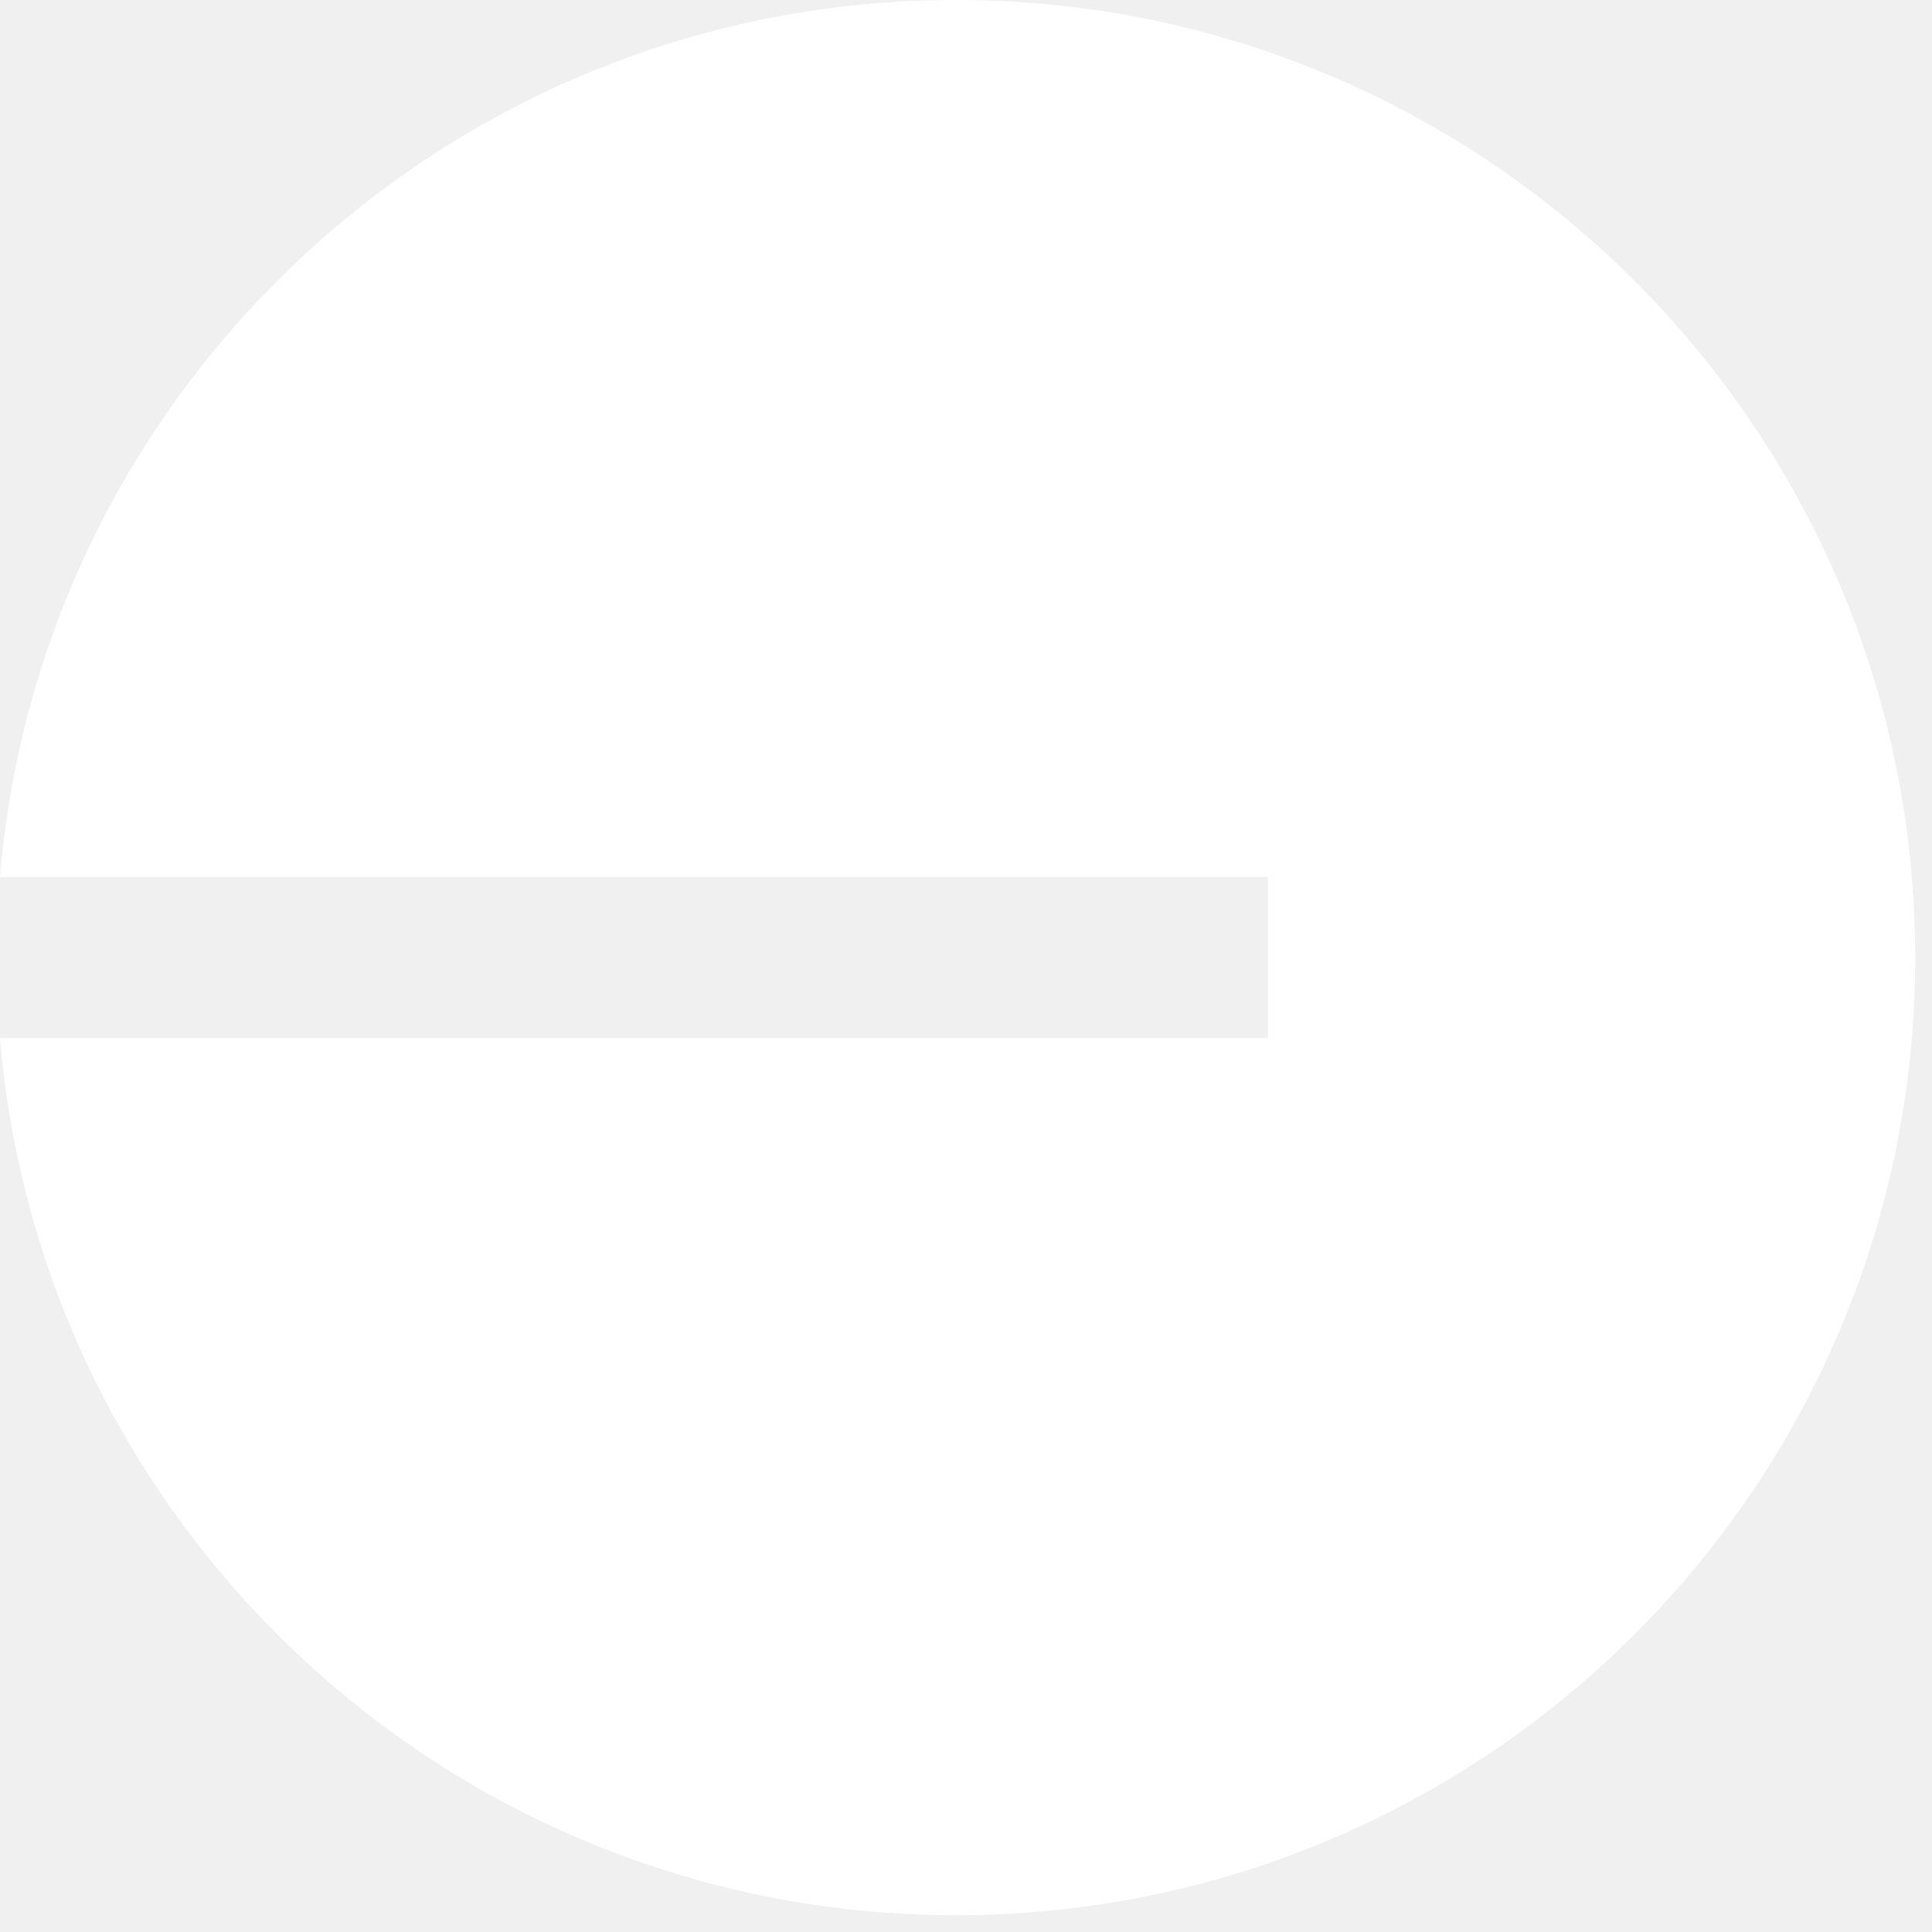
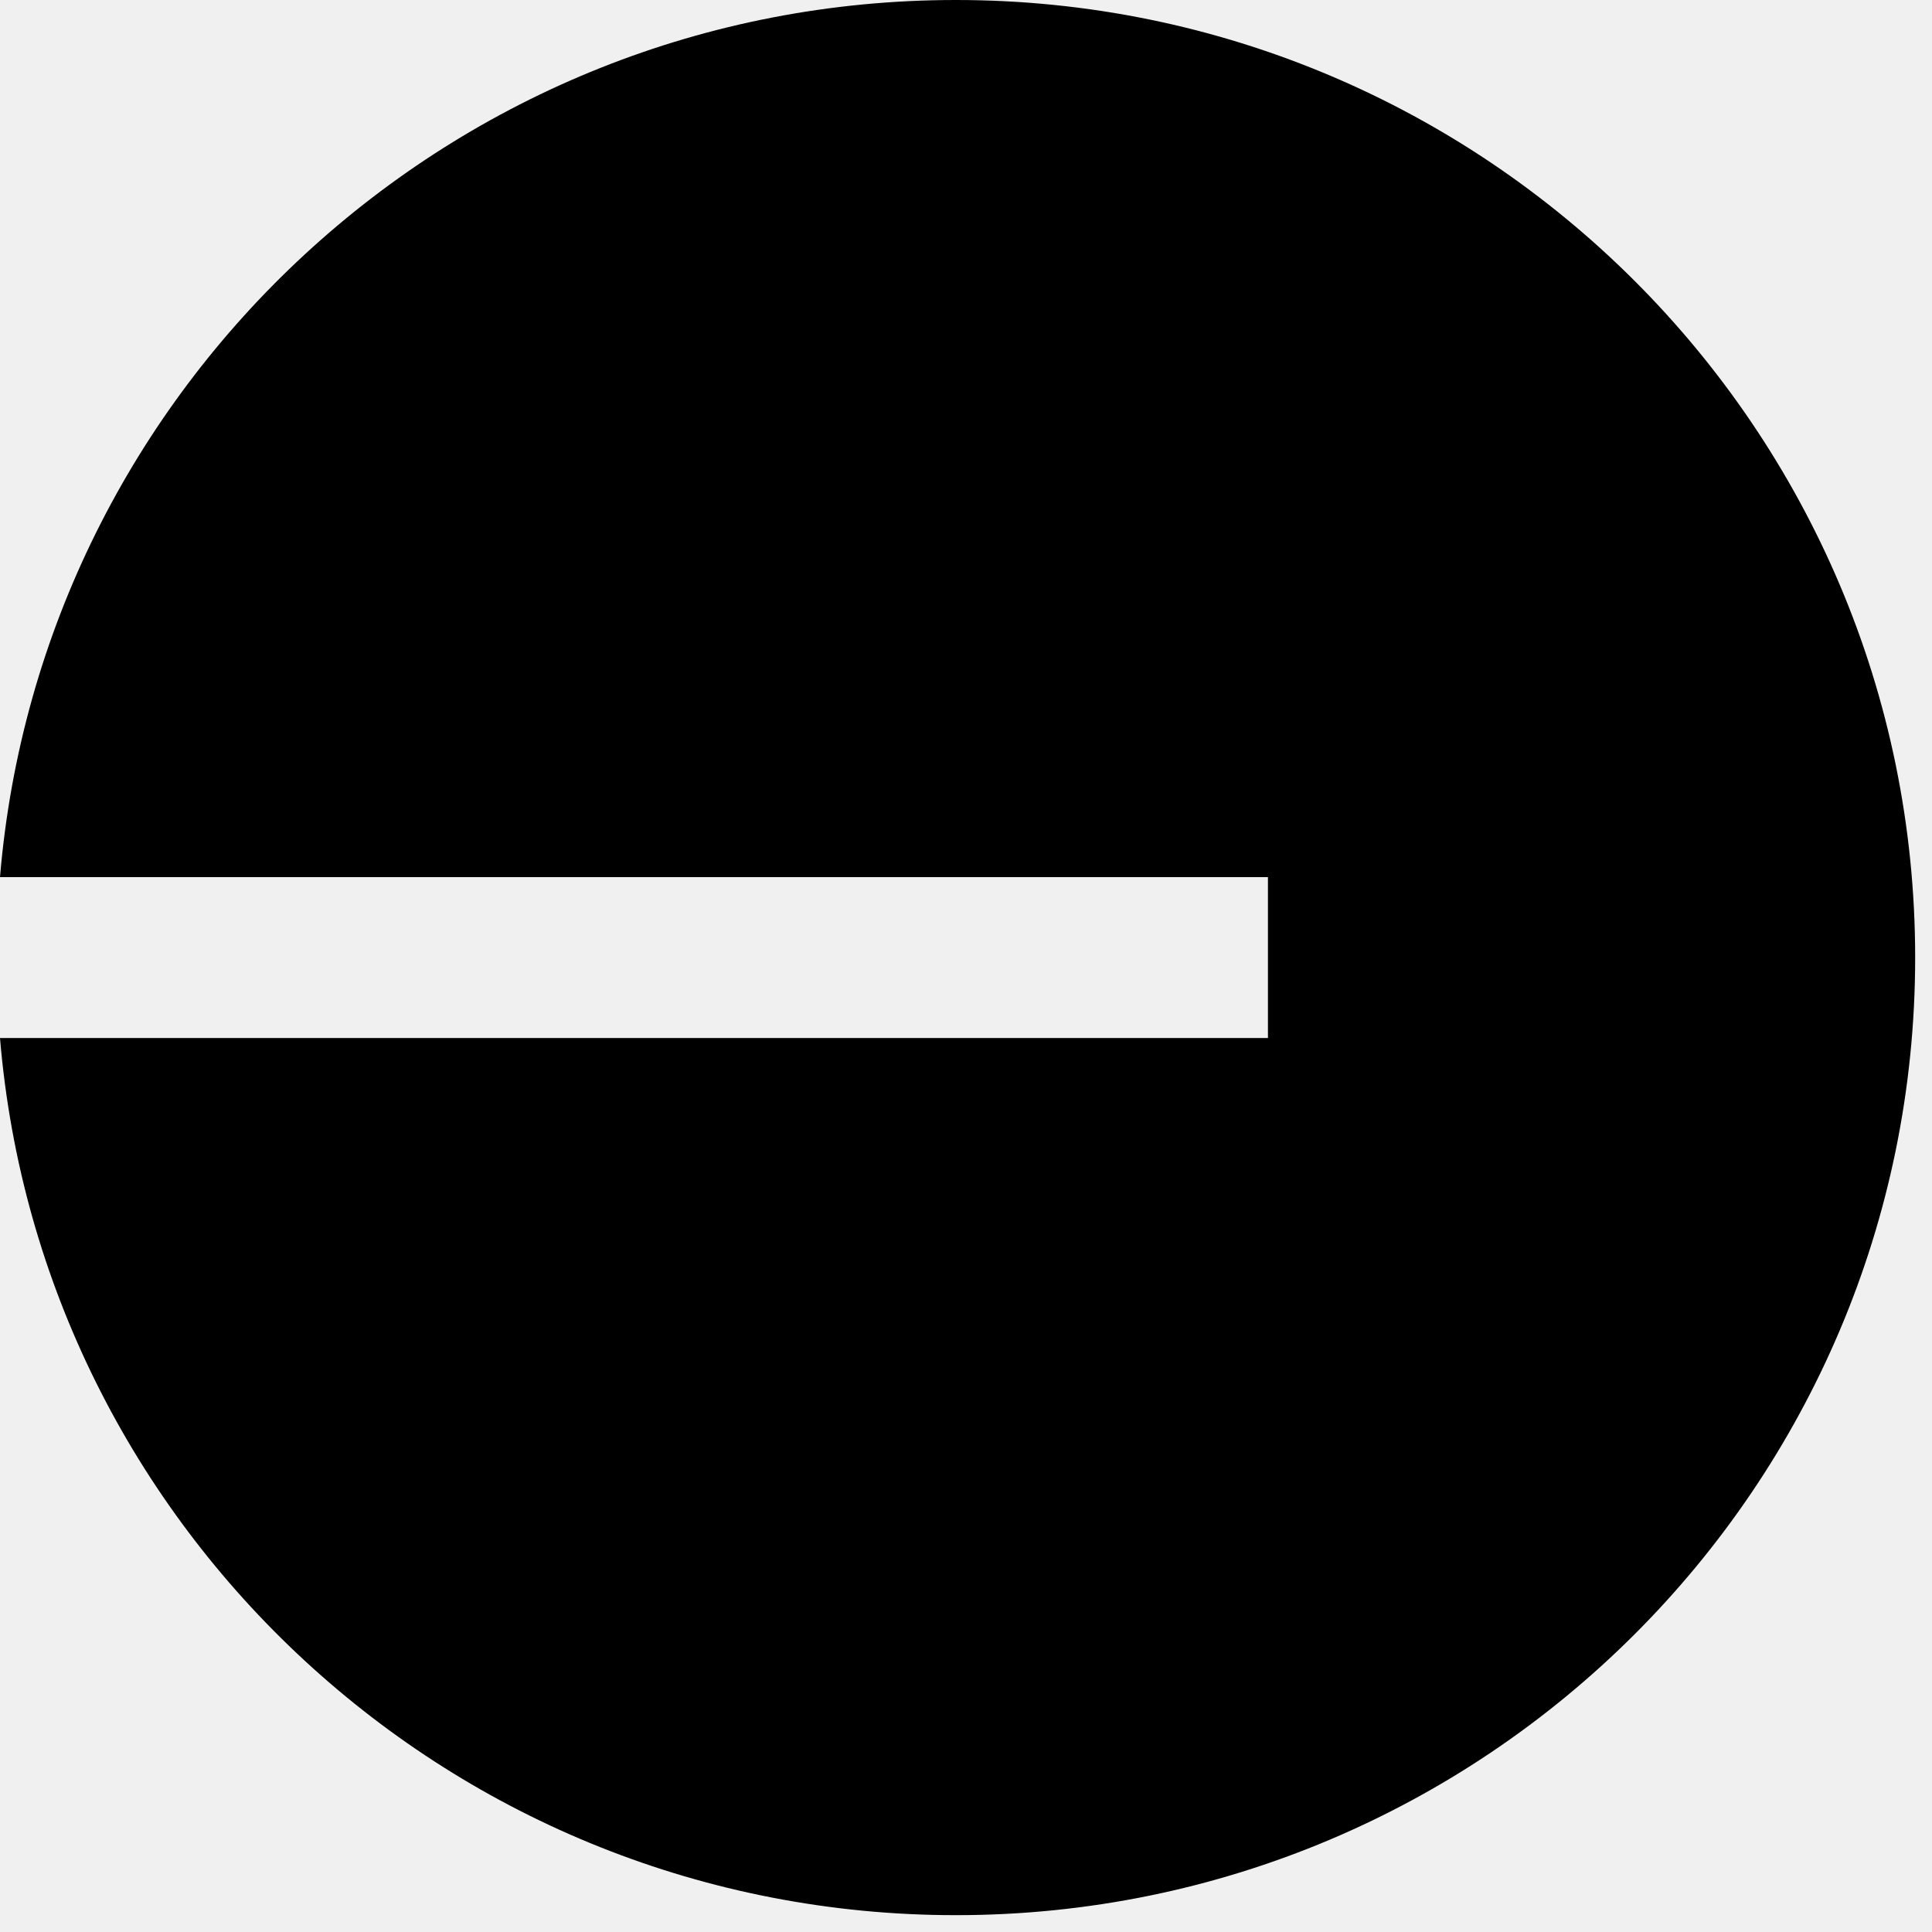
<svg xmlns="http://www.w3.org/2000/svg" width="14" height="14" viewBox="0 0 14 14" fill="none">
  <g clip-path="url(#clip0_1564_36049)">
-     <path fill-rule="evenodd" clip-rule="evenodd" d="M13.878 6.939C13.878 10.771 10.766 13.878 6.927 13.878C3.285 13.878 0.297 11.082 0 7.522H9.188V6.356H0C0.297 2.796 3.285 0 6.927 0C10.766 0 13.878 3.107 13.878 6.939Z" fill="white" />
+     <path fill-rule="evenodd" clip-rule="evenodd" d="M13.878 6.939C13.878 10.771 10.766 13.878 6.927 13.878C3.285 13.878 0.297 11.082 0 7.522H9.188V6.356H0C0.297 2.796 3.285 0 6.927 0C10.766 0 13.878 3.107 13.878 6.939Z" fill="currentColor" />
  </g>
  <defs>
    <clipPath id="clip0_1564_36049">
      <rect width="14" height="14" fill="white" />
    </clipPath>
  </defs>
</svg>
